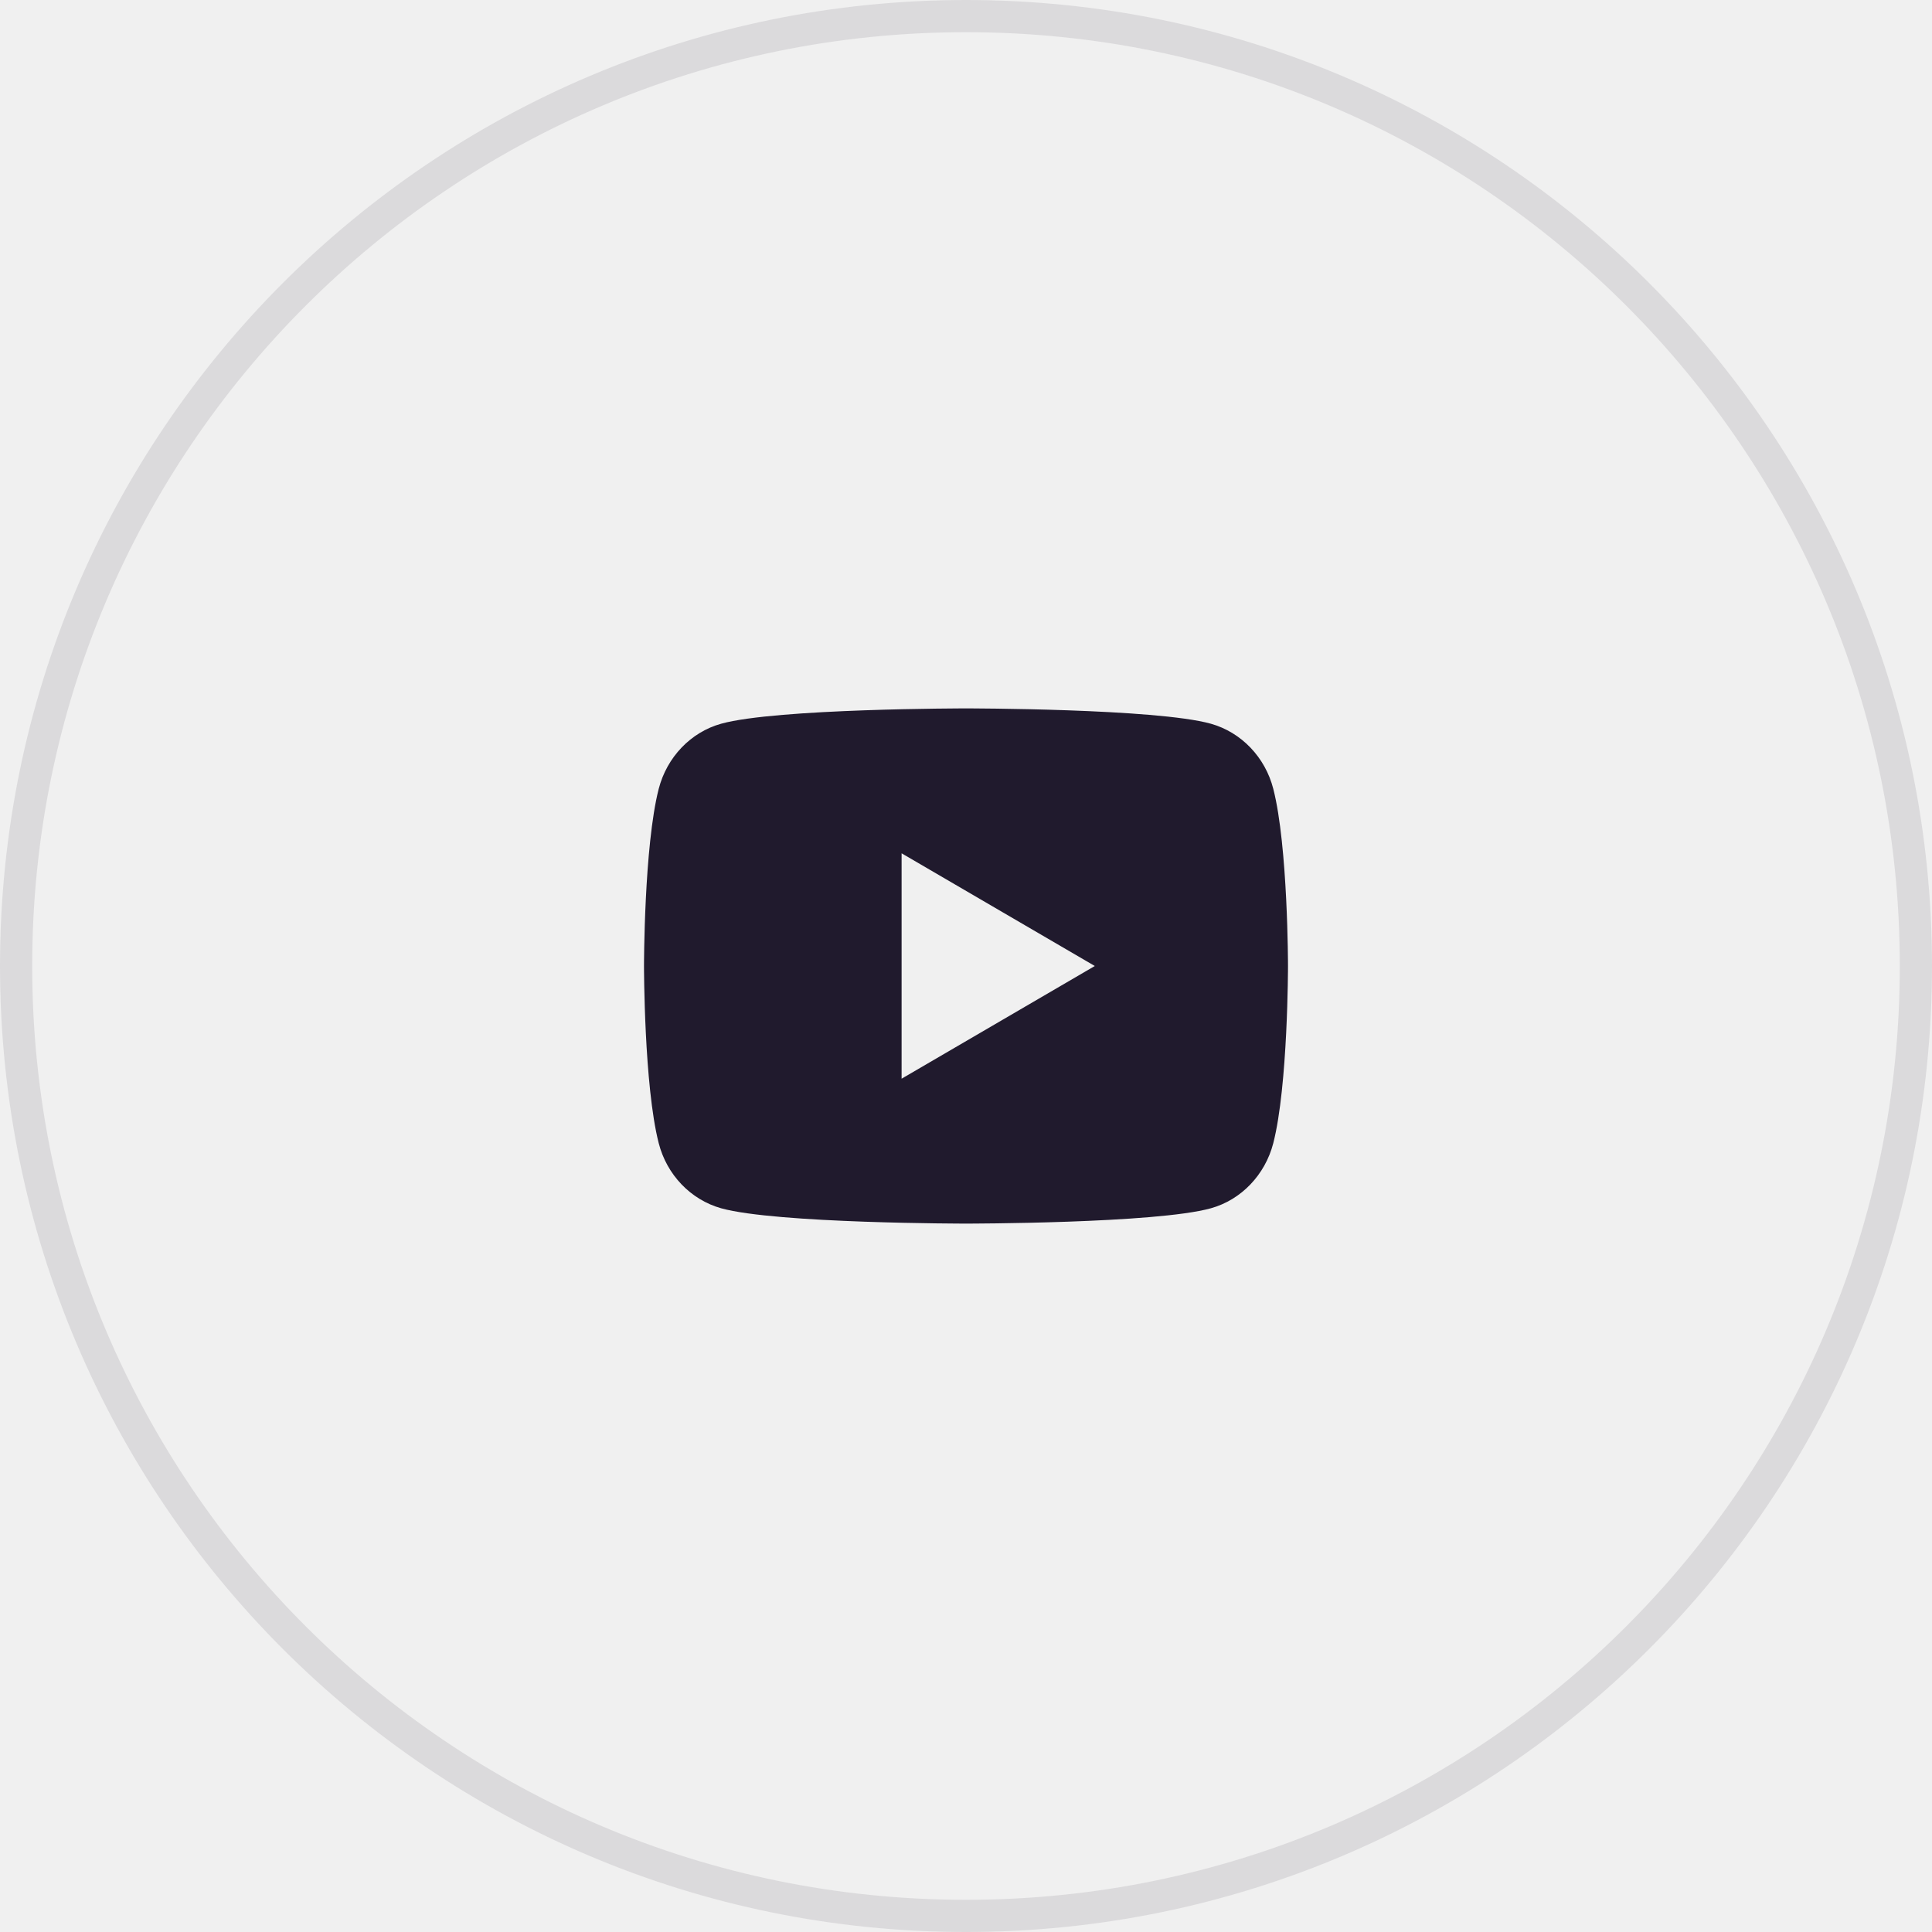
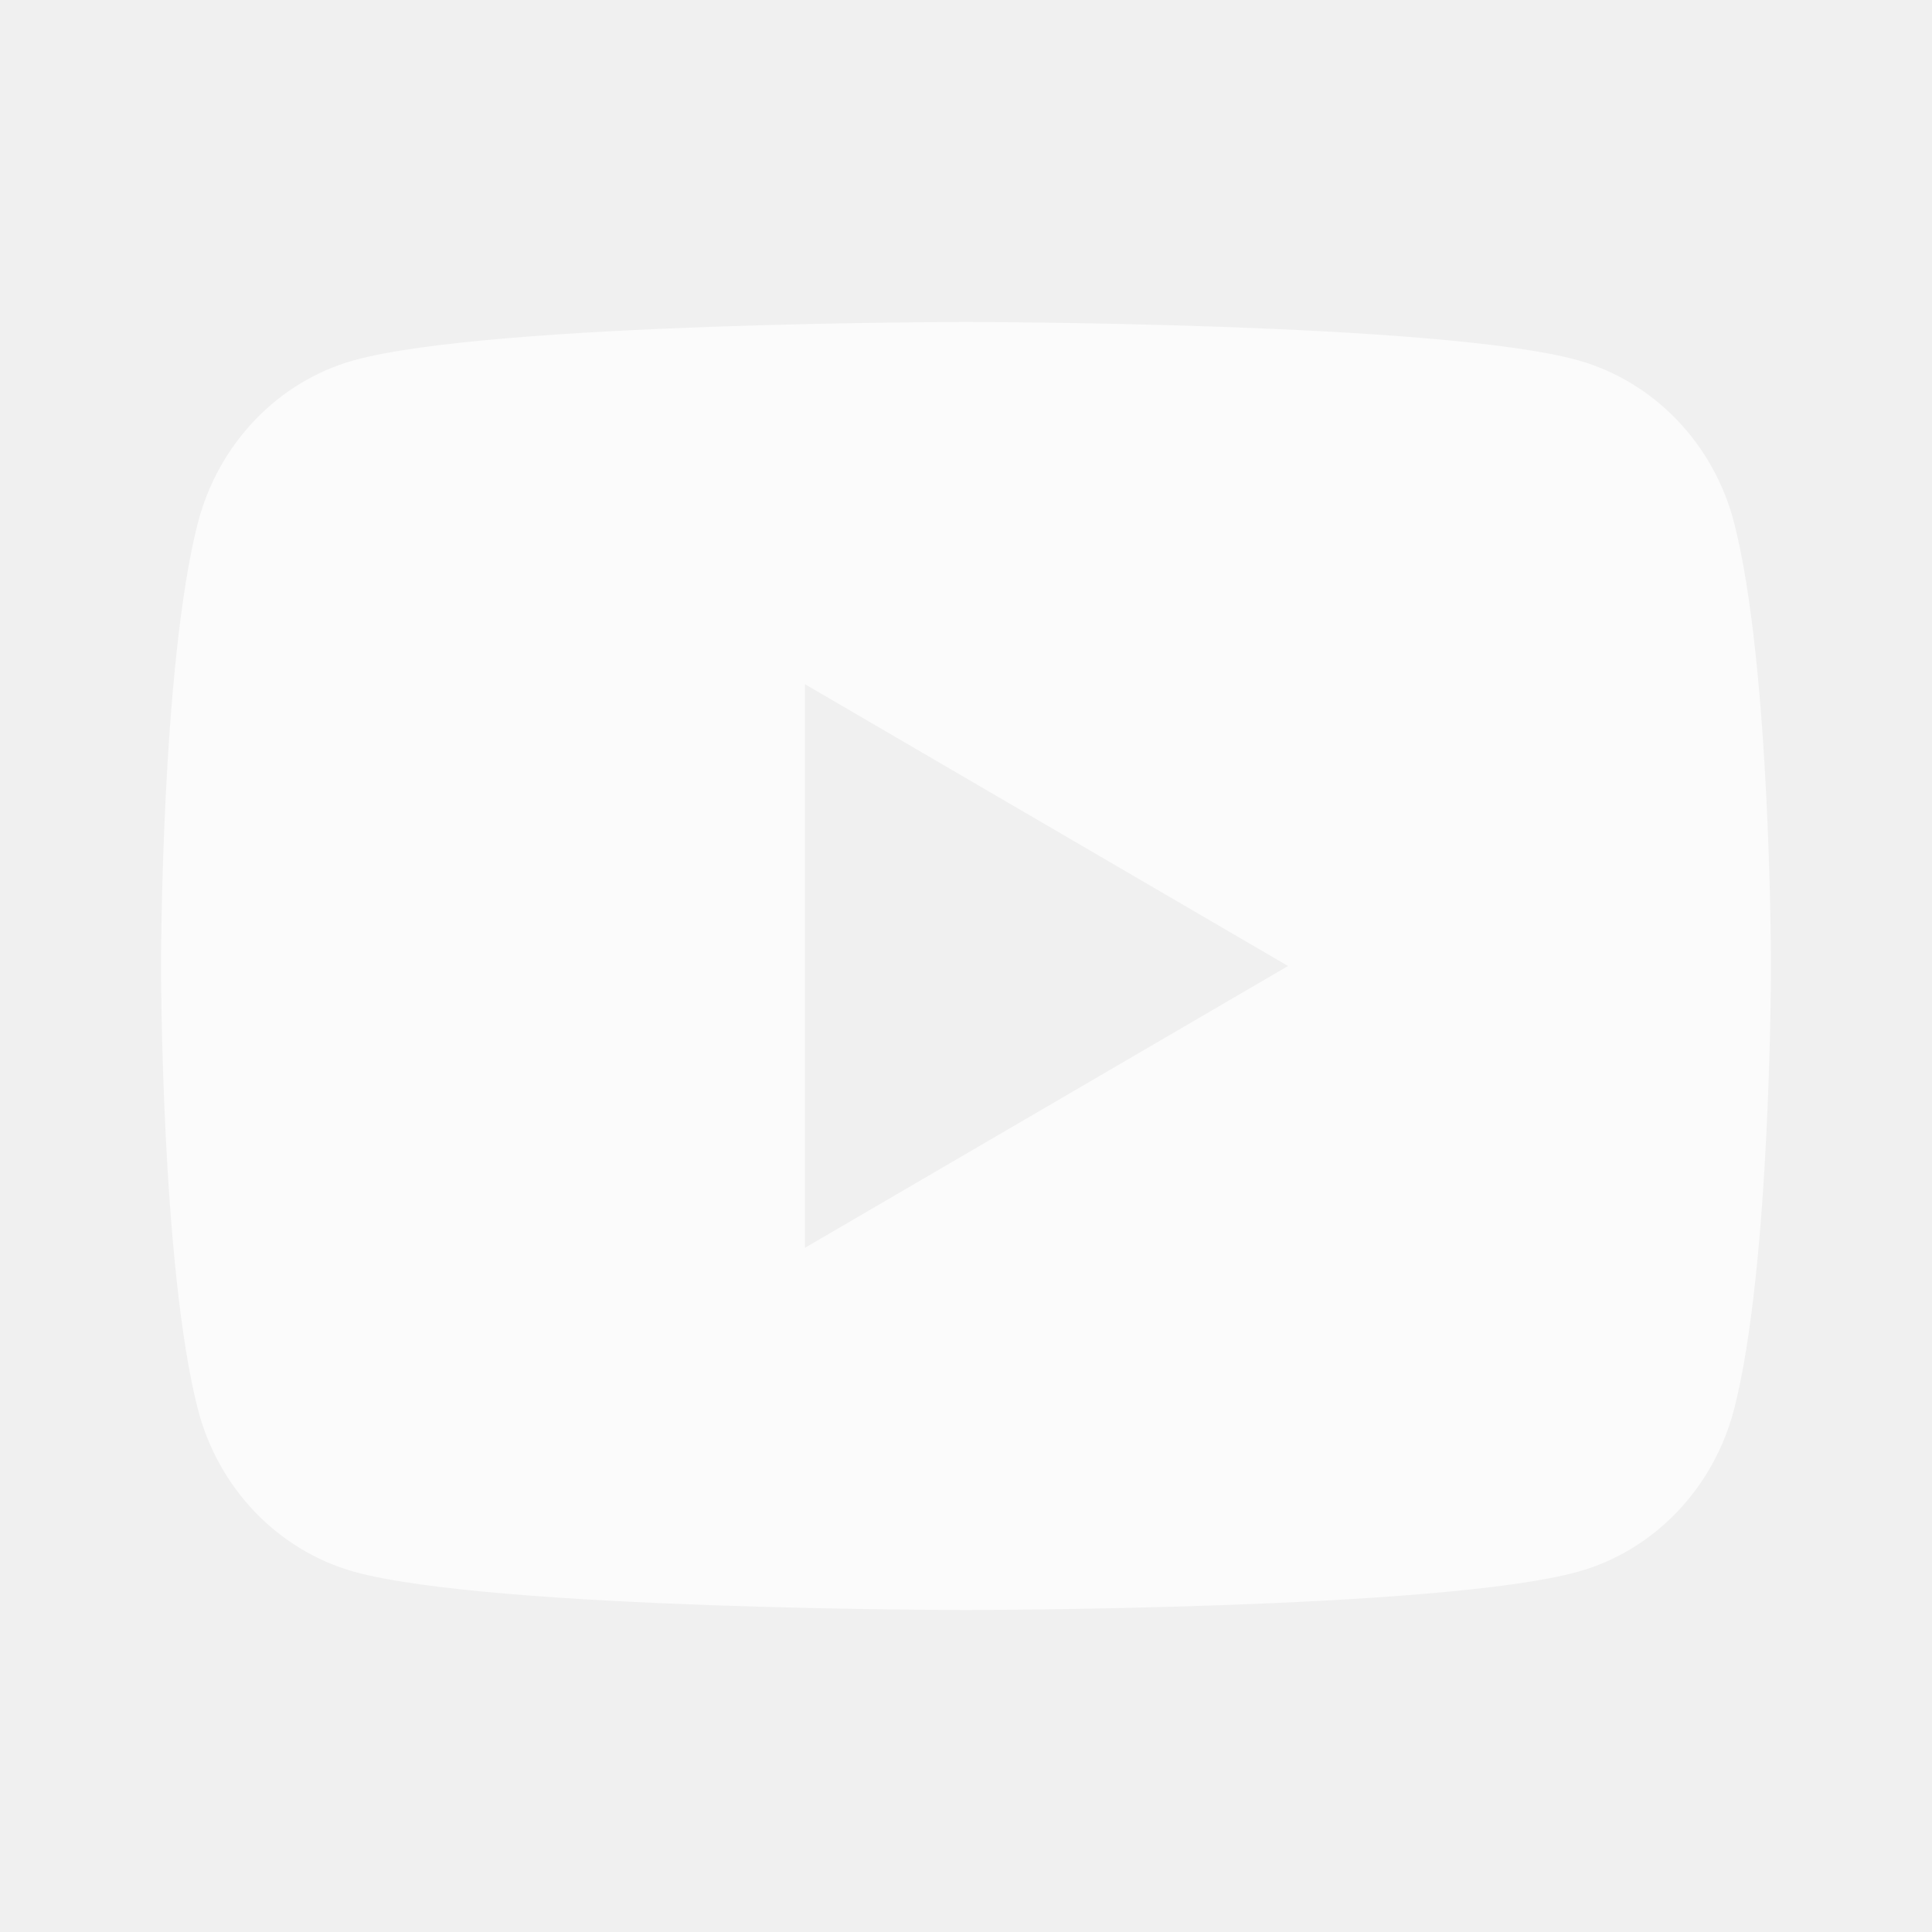
- <svg xmlns="http://www.w3.org/2000/svg" width="60" height="60" viewBox="0 0 60 60" fill="none">
-   <rect x="0.5" y="0.5" width="59" height="59" rx="29.5" stroke="#201A2D" stroke-opacity="0.1" />
-   <path d="M39.543 24.498C40 26.28 40 30 40 30C40 30 40 33.72 39.543 35.502C39.289 36.487 38.546 37.262 37.605 37.524C35.896 38 30 38 30 38C30 38 24.107 38 22.395 37.524C21.45 37.258 20.708 36.484 20.457 35.502C20 33.72 20 30 20 30C20 30 20 26.28 20.457 24.498C20.711 23.513 21.454 22.738 22.395 22.476C24.107 22 30 22 30 22C30 22 35.896 22 37.605 22.476C38.55 22.742 39.292 23.516 39.543 24.498ZM28 33.5L34 30L28 26.5V33.5Z" fill="#201A2D" />
+ <svg xmlns="http://www.w3.org/2000/svg" width="39" height="39" viewBox="0 0 24 24" fill="none">
+   <path d="M21.543 6.498C22 8.28 22 12 22 12C22 12 22 15.72 21.543 17.502C21.289 18.487 20.546 19.262 19.605 19.524C17.896 20 12 20 12 20C12 20 6.107 20 4.395 19.524C3.45 19.258 2.708 18.484 2.457 17.502C2 15.72 2 12 2 12C2 12 2 8.28 2.457 6.498C2.711 5.513 3.454 4.738 4.395 4.476C6.107 4 12 4 12 4C12 4 17.896 4 19.605 4.476C20.55 4.742 21.292 5.516 21.543 6.498ZM10 15.5L16 12L10 8.5V15.5Z" fill="white" fill-opacity="0.7" />
</svg>
